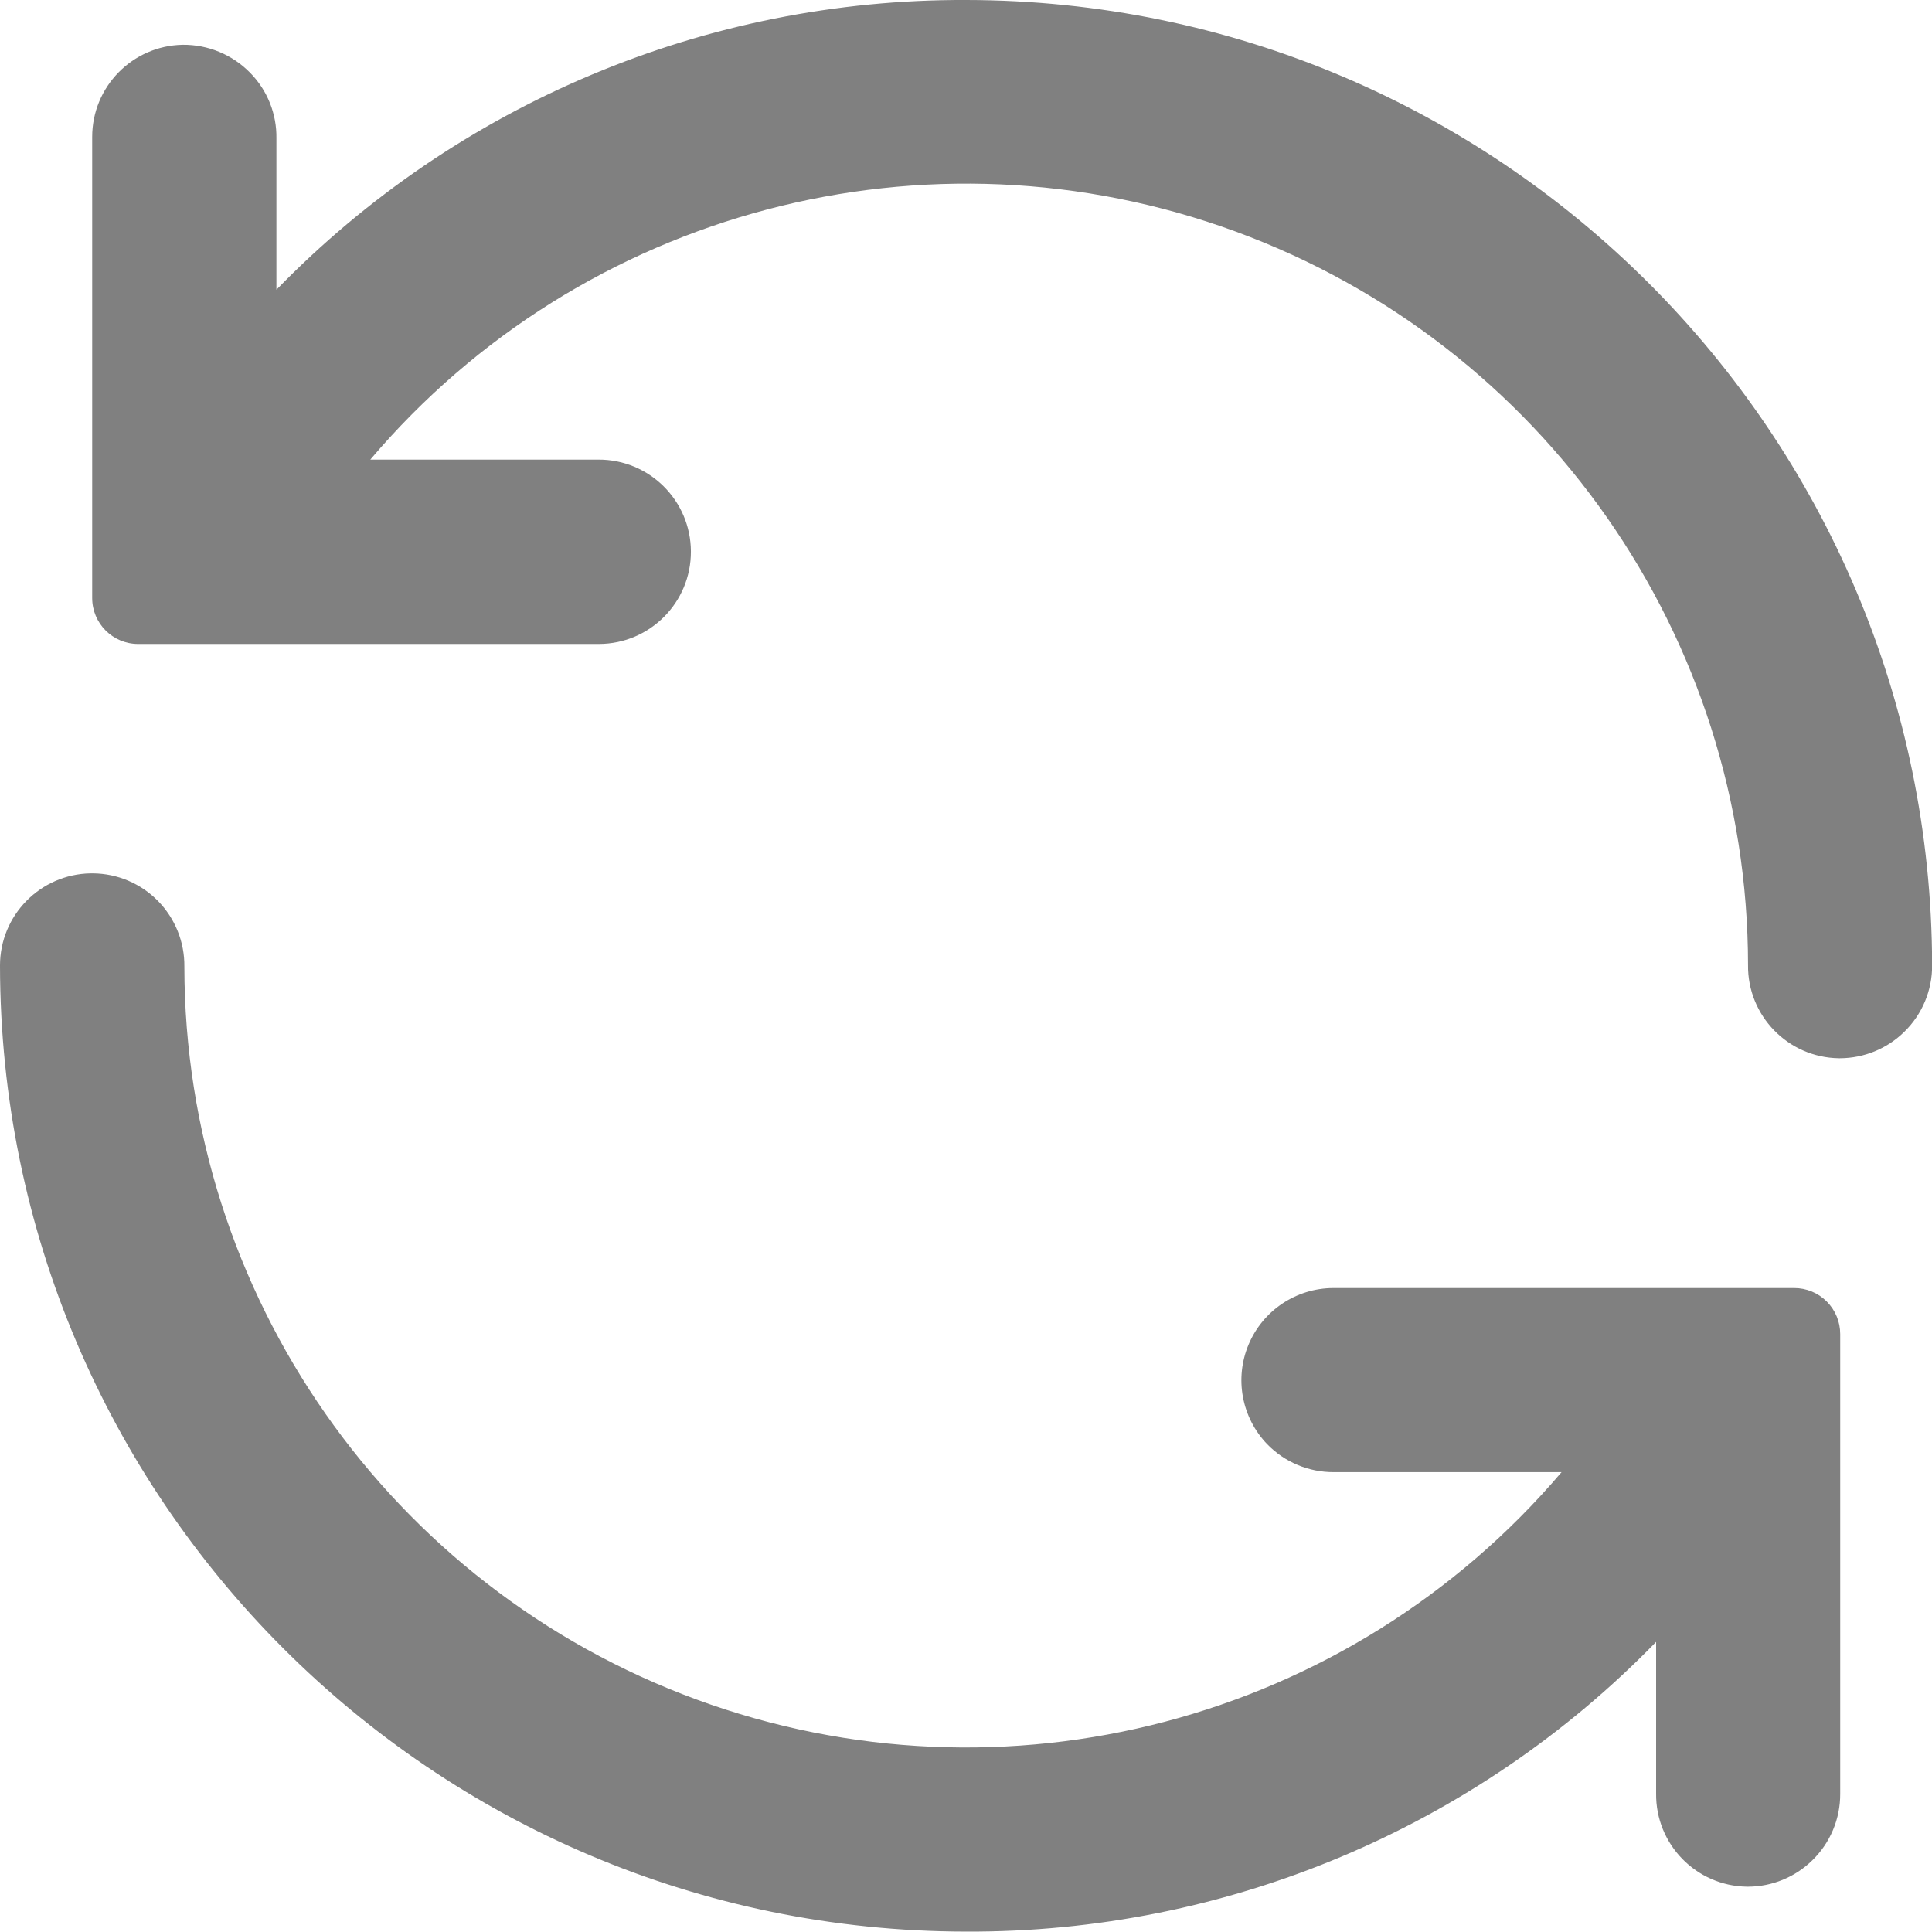
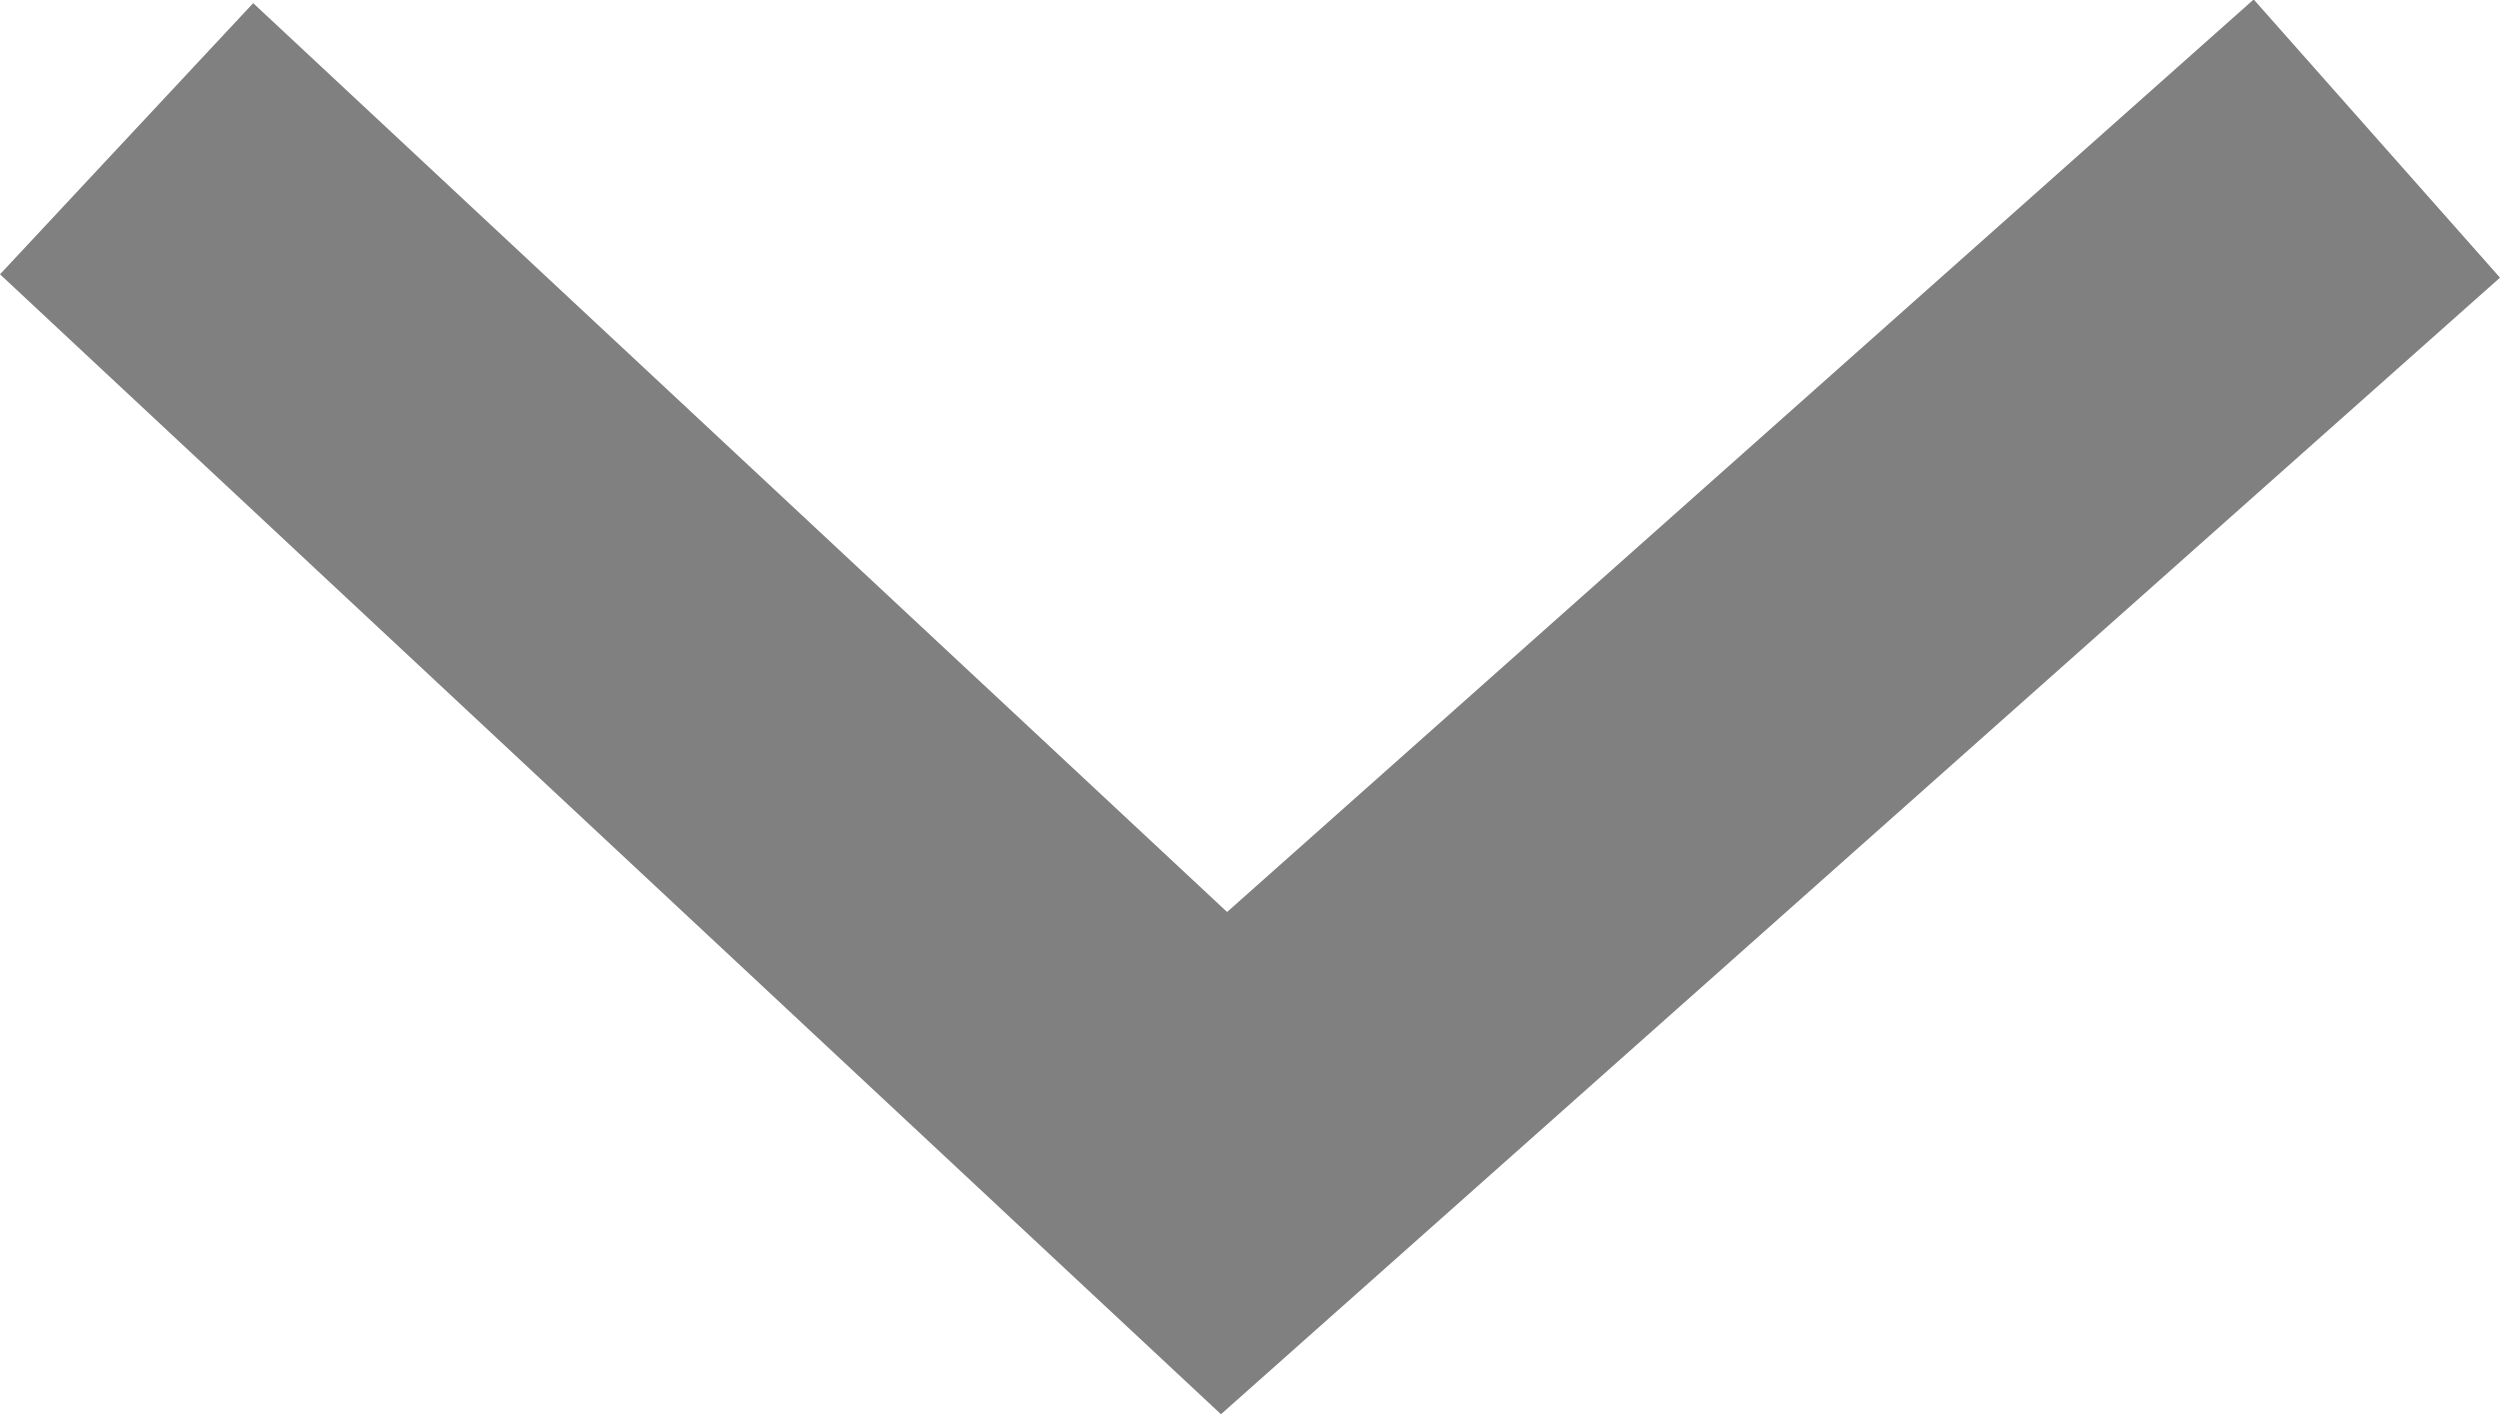
- <svg xmlns="http://www.w3.org/2000/svg" width="14.671" height="14.671" viewBox="0 0 14.671 14.671">
-   <g id="Group_3719" data-name="Group 3719" transform="translate(-328 -242.914)">
-     <g id="Group_3717" data-name="Group 3717" transform="translate(324 238.914)">
-       <path id="Path_3857" data-name="Path 3857" d="M17.623,26.135h-3.5a.7.7,0,0,0-.5,1.186.7.7,0,0,0,.506.212h1.729A5.936,5.936,0,0,1,5.4,23.694a.7.7,0,0,0-.694-.708H4.687a.7.7,0,0,0-.687.7,7.344,7.344,0,0,0,7.336,7.336,7.265,7.265,0,0,0,5.24-2.2v1.151a.7.7,0,0,0,.689.708h.01a.7.7,0,0,0,.487-.2.7.7,0,0,0,.212-.506V26.484A.349.349,0,0,0,17.623,26.135Z" transform="translate(0 -12.354)" fill="gray" />
-       <path id="Path_3858" data-name="Path 3858" d="M12.637,4A7.265,7.265,0,0,0,7.4,6.2V5.052a.694.694,0,0,0-.2-.5.707.707,0,0,0-.512-.212.7.7,0,0,0-.687.7V8.541a.349.349,0,0,0,.349.349h3.5a.7.7,0,1,0-.005-1.4H8.113a5.936,5.936,0,0,1,10.462,3.838.7.7,0,0,0,.689.708h.01a.7.7,0,0,0,.487-.2.7.7,0,0,0,.212-.506A7.344,7.344,0,0,0,12.637,4Z" transform="translate(-1.301)" fill="gray" />
-     </g>
+ <svg xmlns="http://www.w3.org/2000/svg" width="13.479" height="7.625" viewBox="0 0 13.479 7.625">
+   <g id="Path_3911" data-name="Path 3911" transform="translate(-953.26 -536.688)">
+     <path id="Path_3912" data-name="Path 3912" d="M959.843,544.313l-6.583-6.146,1.365-1.462,5.251,4.9,5.535-4.92,1.328,1.5Z" fill="gray" />
  </g>
</svg>
